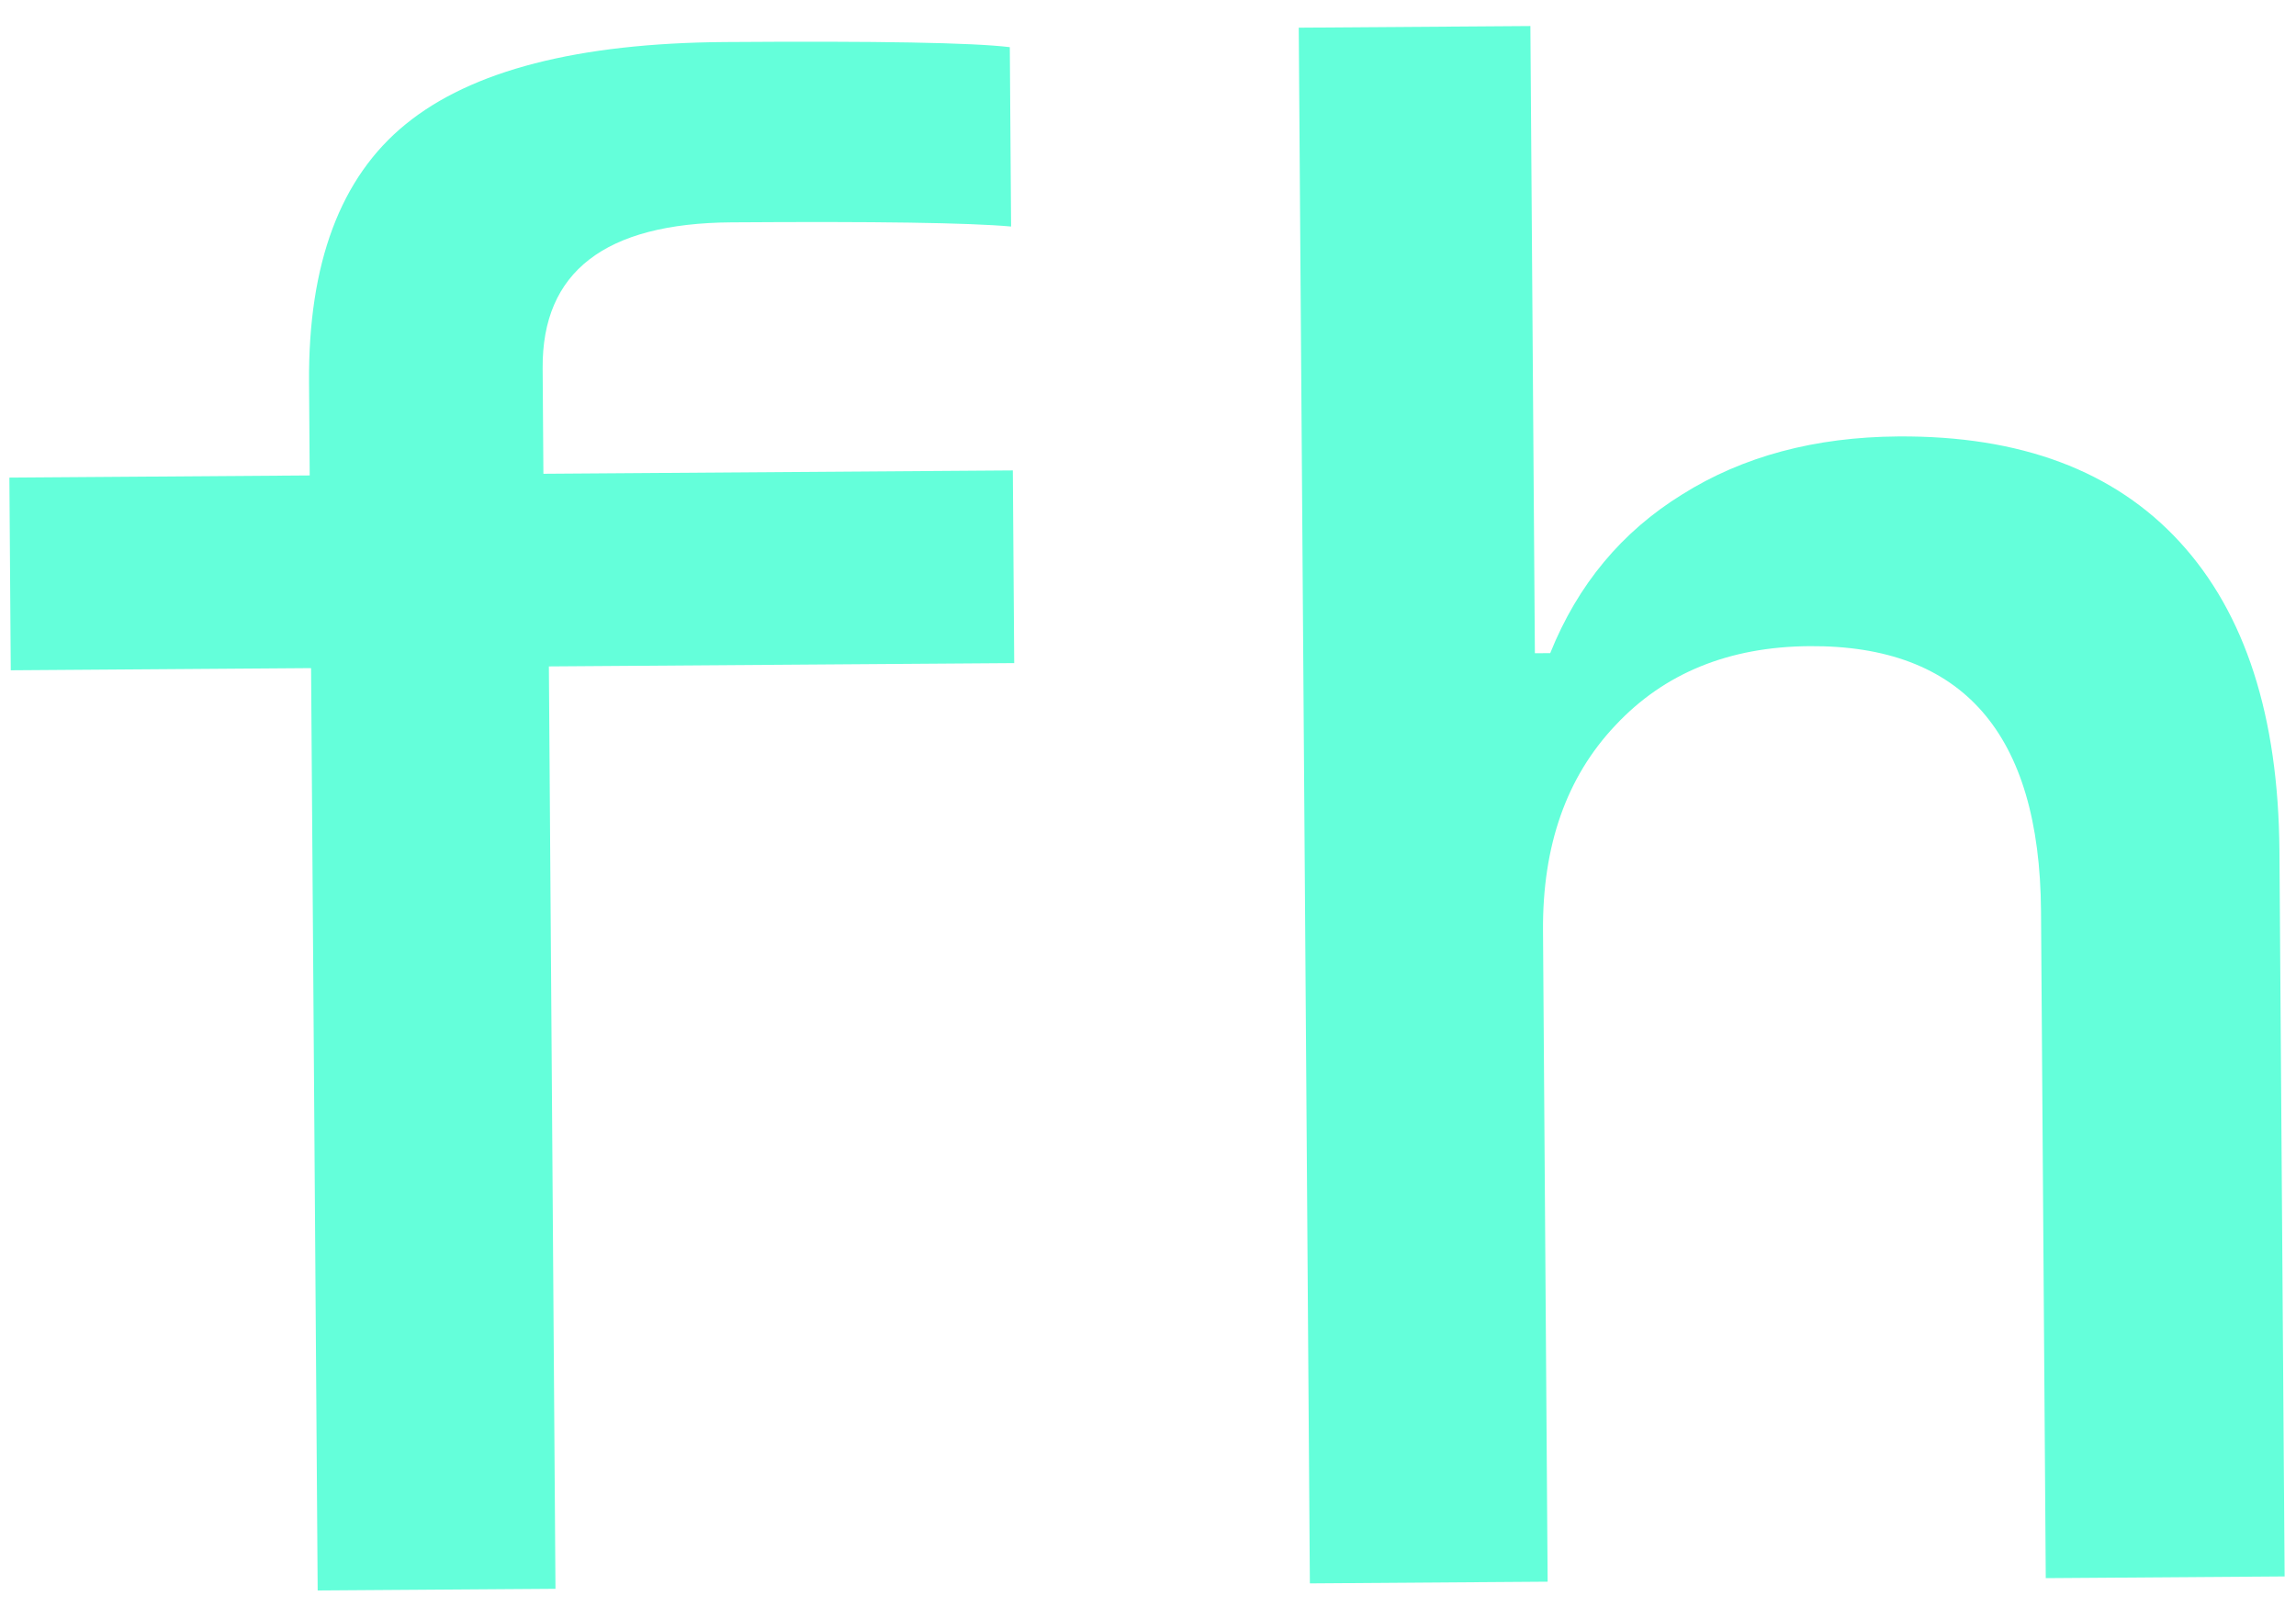
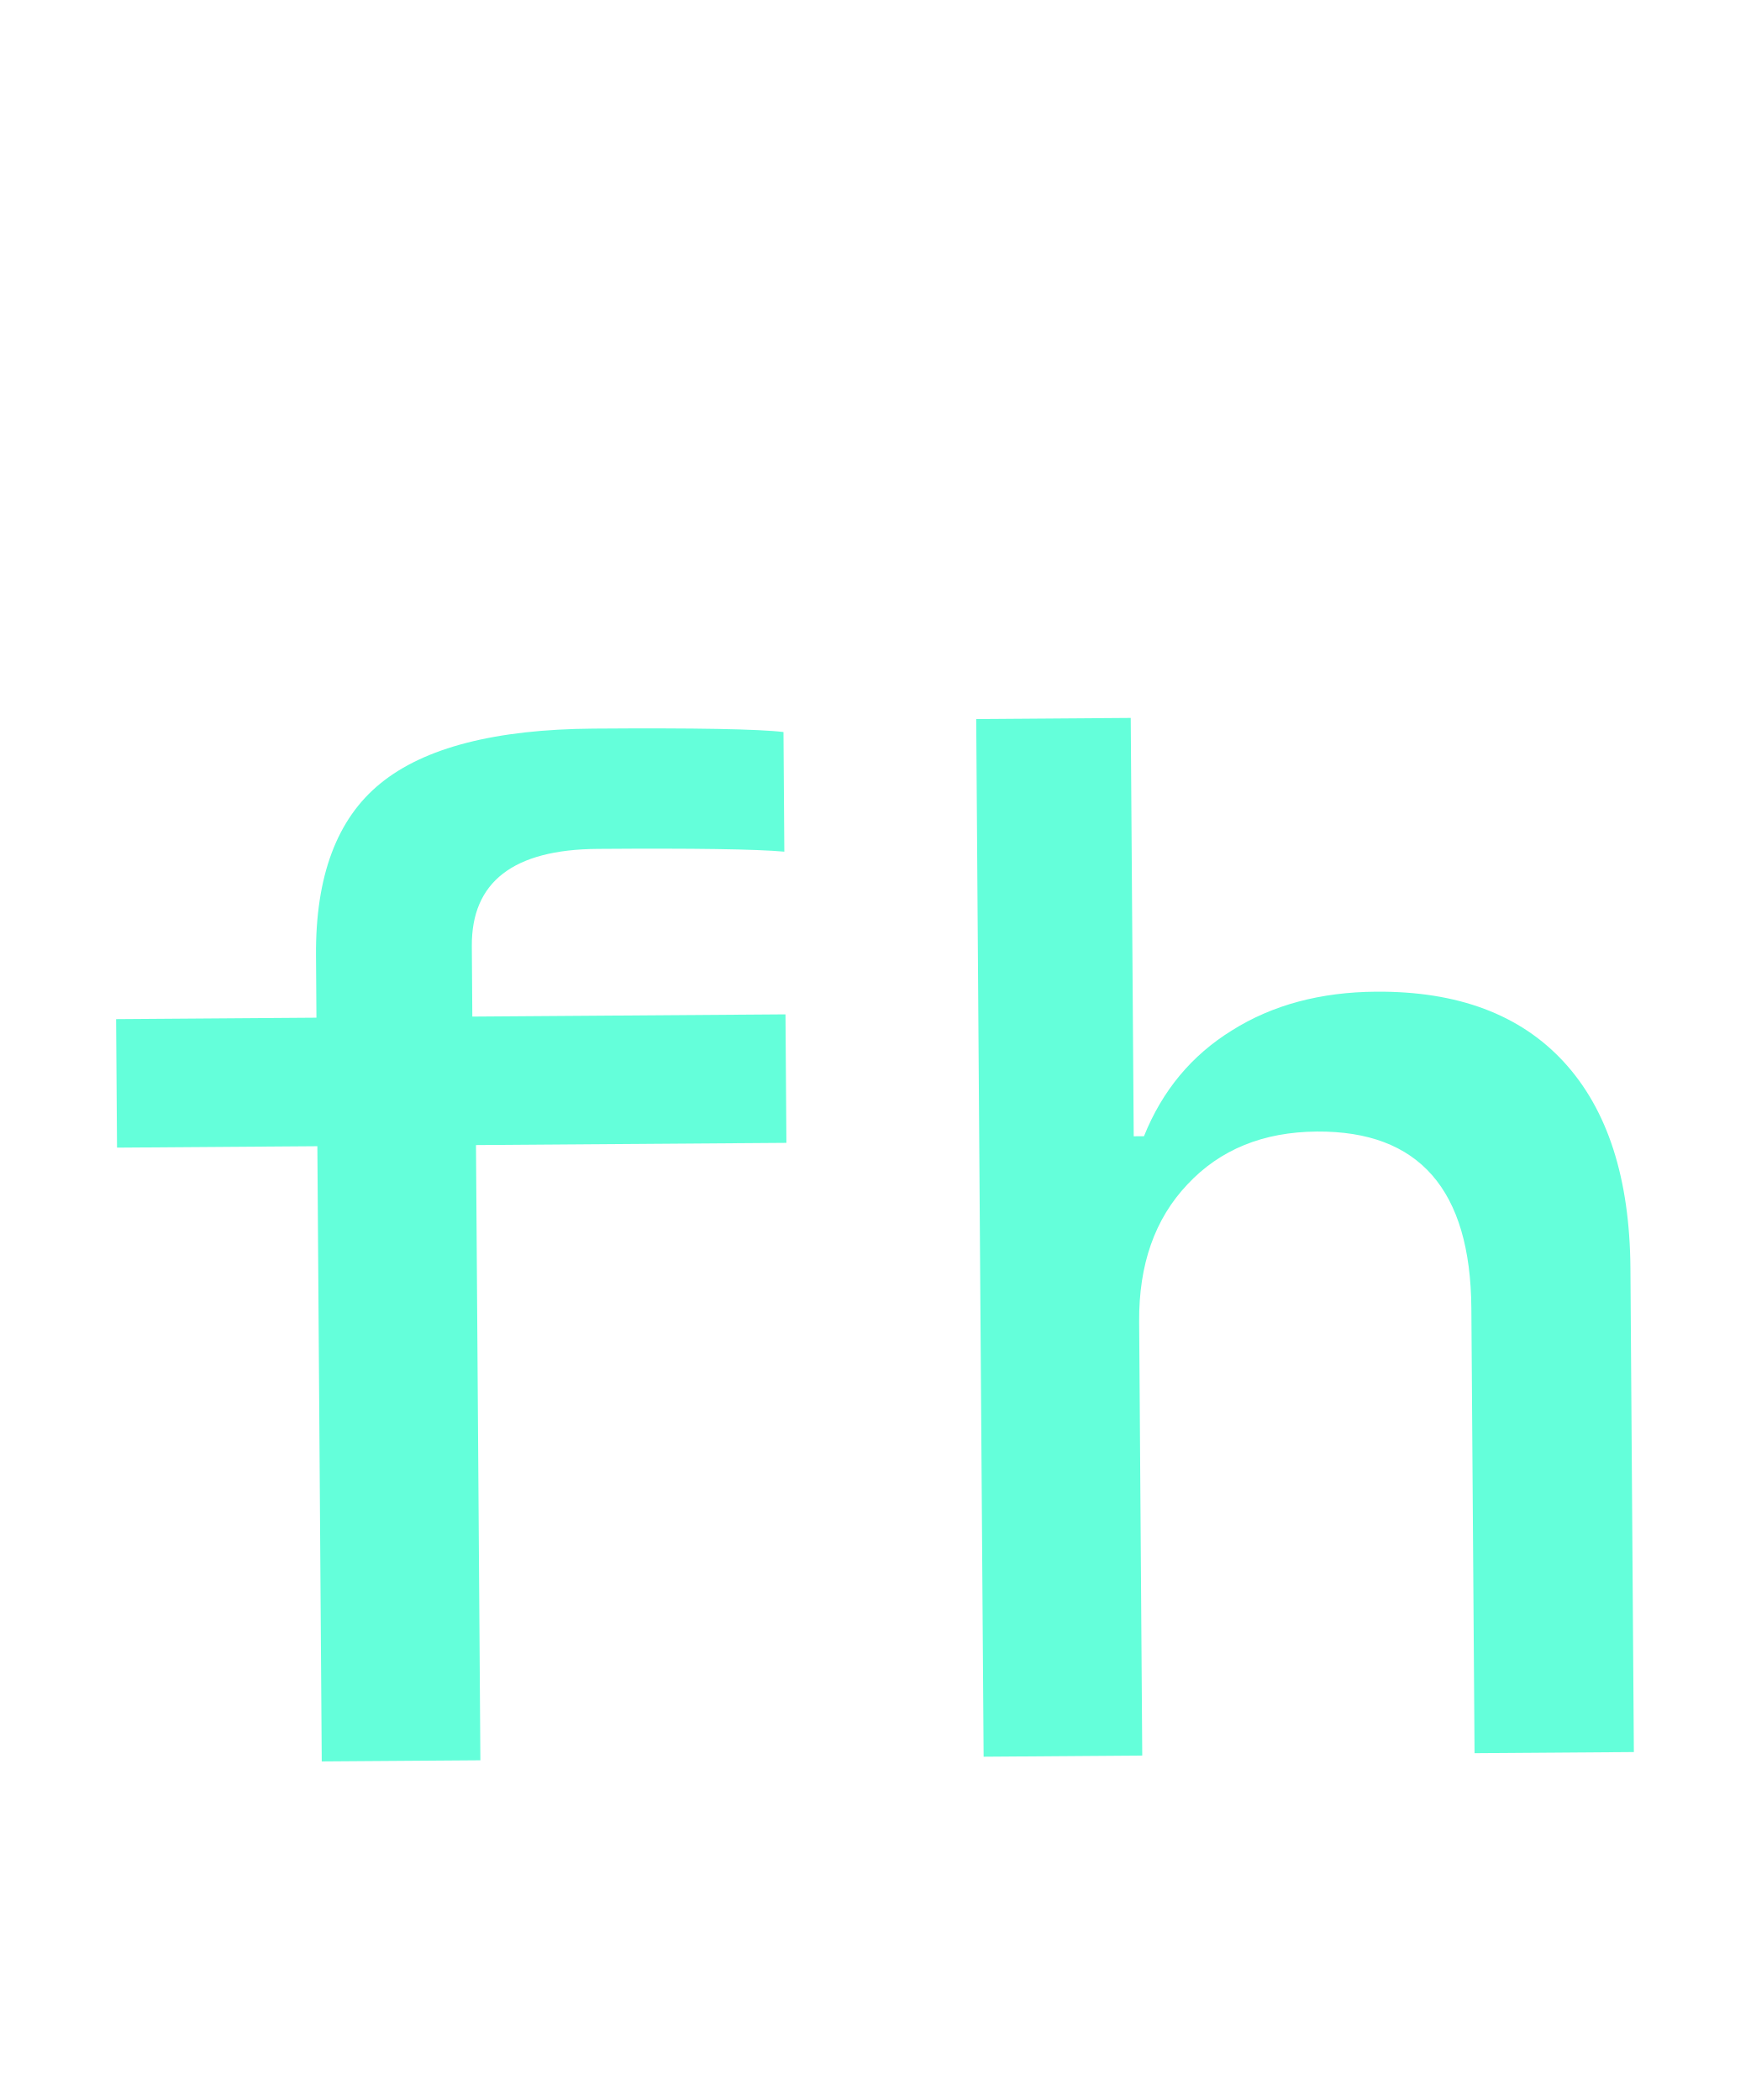
- <svg xmlns="http://www.w3.org/2000/svg" width="70" height="49" viewBox="0 0 70 49" fill="none">
-   <path d="M9.685 48.496L9.484 20.372L0.328 20.438L0.286 14.563L9.442 14.497L9.422 11.654C9.396 8.029 10.378 5.407 12.366 3.789C14.375 2.149 17.619 1.314 22.098 1.282C26.765 1.248 29.661 1.3 30.787 1.438L30.826 6.907C29.534 6.791 26.69 6.749 22.294 6.78C18.44 6.808 16.523 8.29 16.544 11.228L16.567 14.446L30.879 14.344L30.921 20.219L16.734 20.32L16.935 48.445L9.685 48.496ZM39.935 48.28L39.596 0.844L46.658 0.794L46.795 19.918L47.263 19.915C48.103 17.825 49.445 16.212 51.291 15.073C53.137 13.914 55.331 13.326 57.873 13.308C61.602 13.281 64.464 14.354 66.458 16.528C68.453 18.701 69.465 21.84 69.495 25.944L69.653 48.068L62.371 48.12L62.226 27.777C62.188 22.36 59.835 19.669 55.168 19.702C52.71 19.72 50.737 20.525 49.248 22.119C47.759 23.693 47.024 25.781 47.043 28.385L47.184 48.228L39.935 48.28Z" fill="#64FFDA" />
+ <svg xmlns="http://www.w3.org/2000/svg" width="95" height="114" viewBox="0 0 95 114" fill="none">
+   <path d="M17.462 95.62L17.224 62.223L6.351 62.3L6.301 55.324L17.174 55.246L17.15 51.87C17.119 47.565 18.284 44.452 20.645 42.53C23.031 40.583 26.884 39.591 32.203 39.553C37.744 39.513 41.184 39.575 42.521 39.739L42.567 46.233C41.032 46.095 37.655 46.045 32.435 46.083C27.858 46.115 25.582 47.876 25.607 51.364L25.634 55.186L42.63 55.065L42.68 62.041L25.833 62.161L26.071 95.559L17.462 95.62ZM53.383 95.364L52.981 39.033L61.367 38.973L61.529 61.684L62.086 61.68C63.083 59.199 64.677 57.282 66.869 55.931C69.061 54.554 71.666 53.855 74.685 53.834C79.113 53.802 82.511 55.077 84.88 57.657C87.249 60.238 88.451 63.965 88.486 68.839L88.673 95.112L80.027 95.174L79.854 71.016C79.808 64.584 77.015 61.388 71.473 61.427C68.554 61.448 66.21 62.405 64.443 64.298C62.675 66.166 61.802 68.646 61.824 71.739L61.992 95.302L53.383 95.364Z" fill="#64FFDA" />
</svg>
